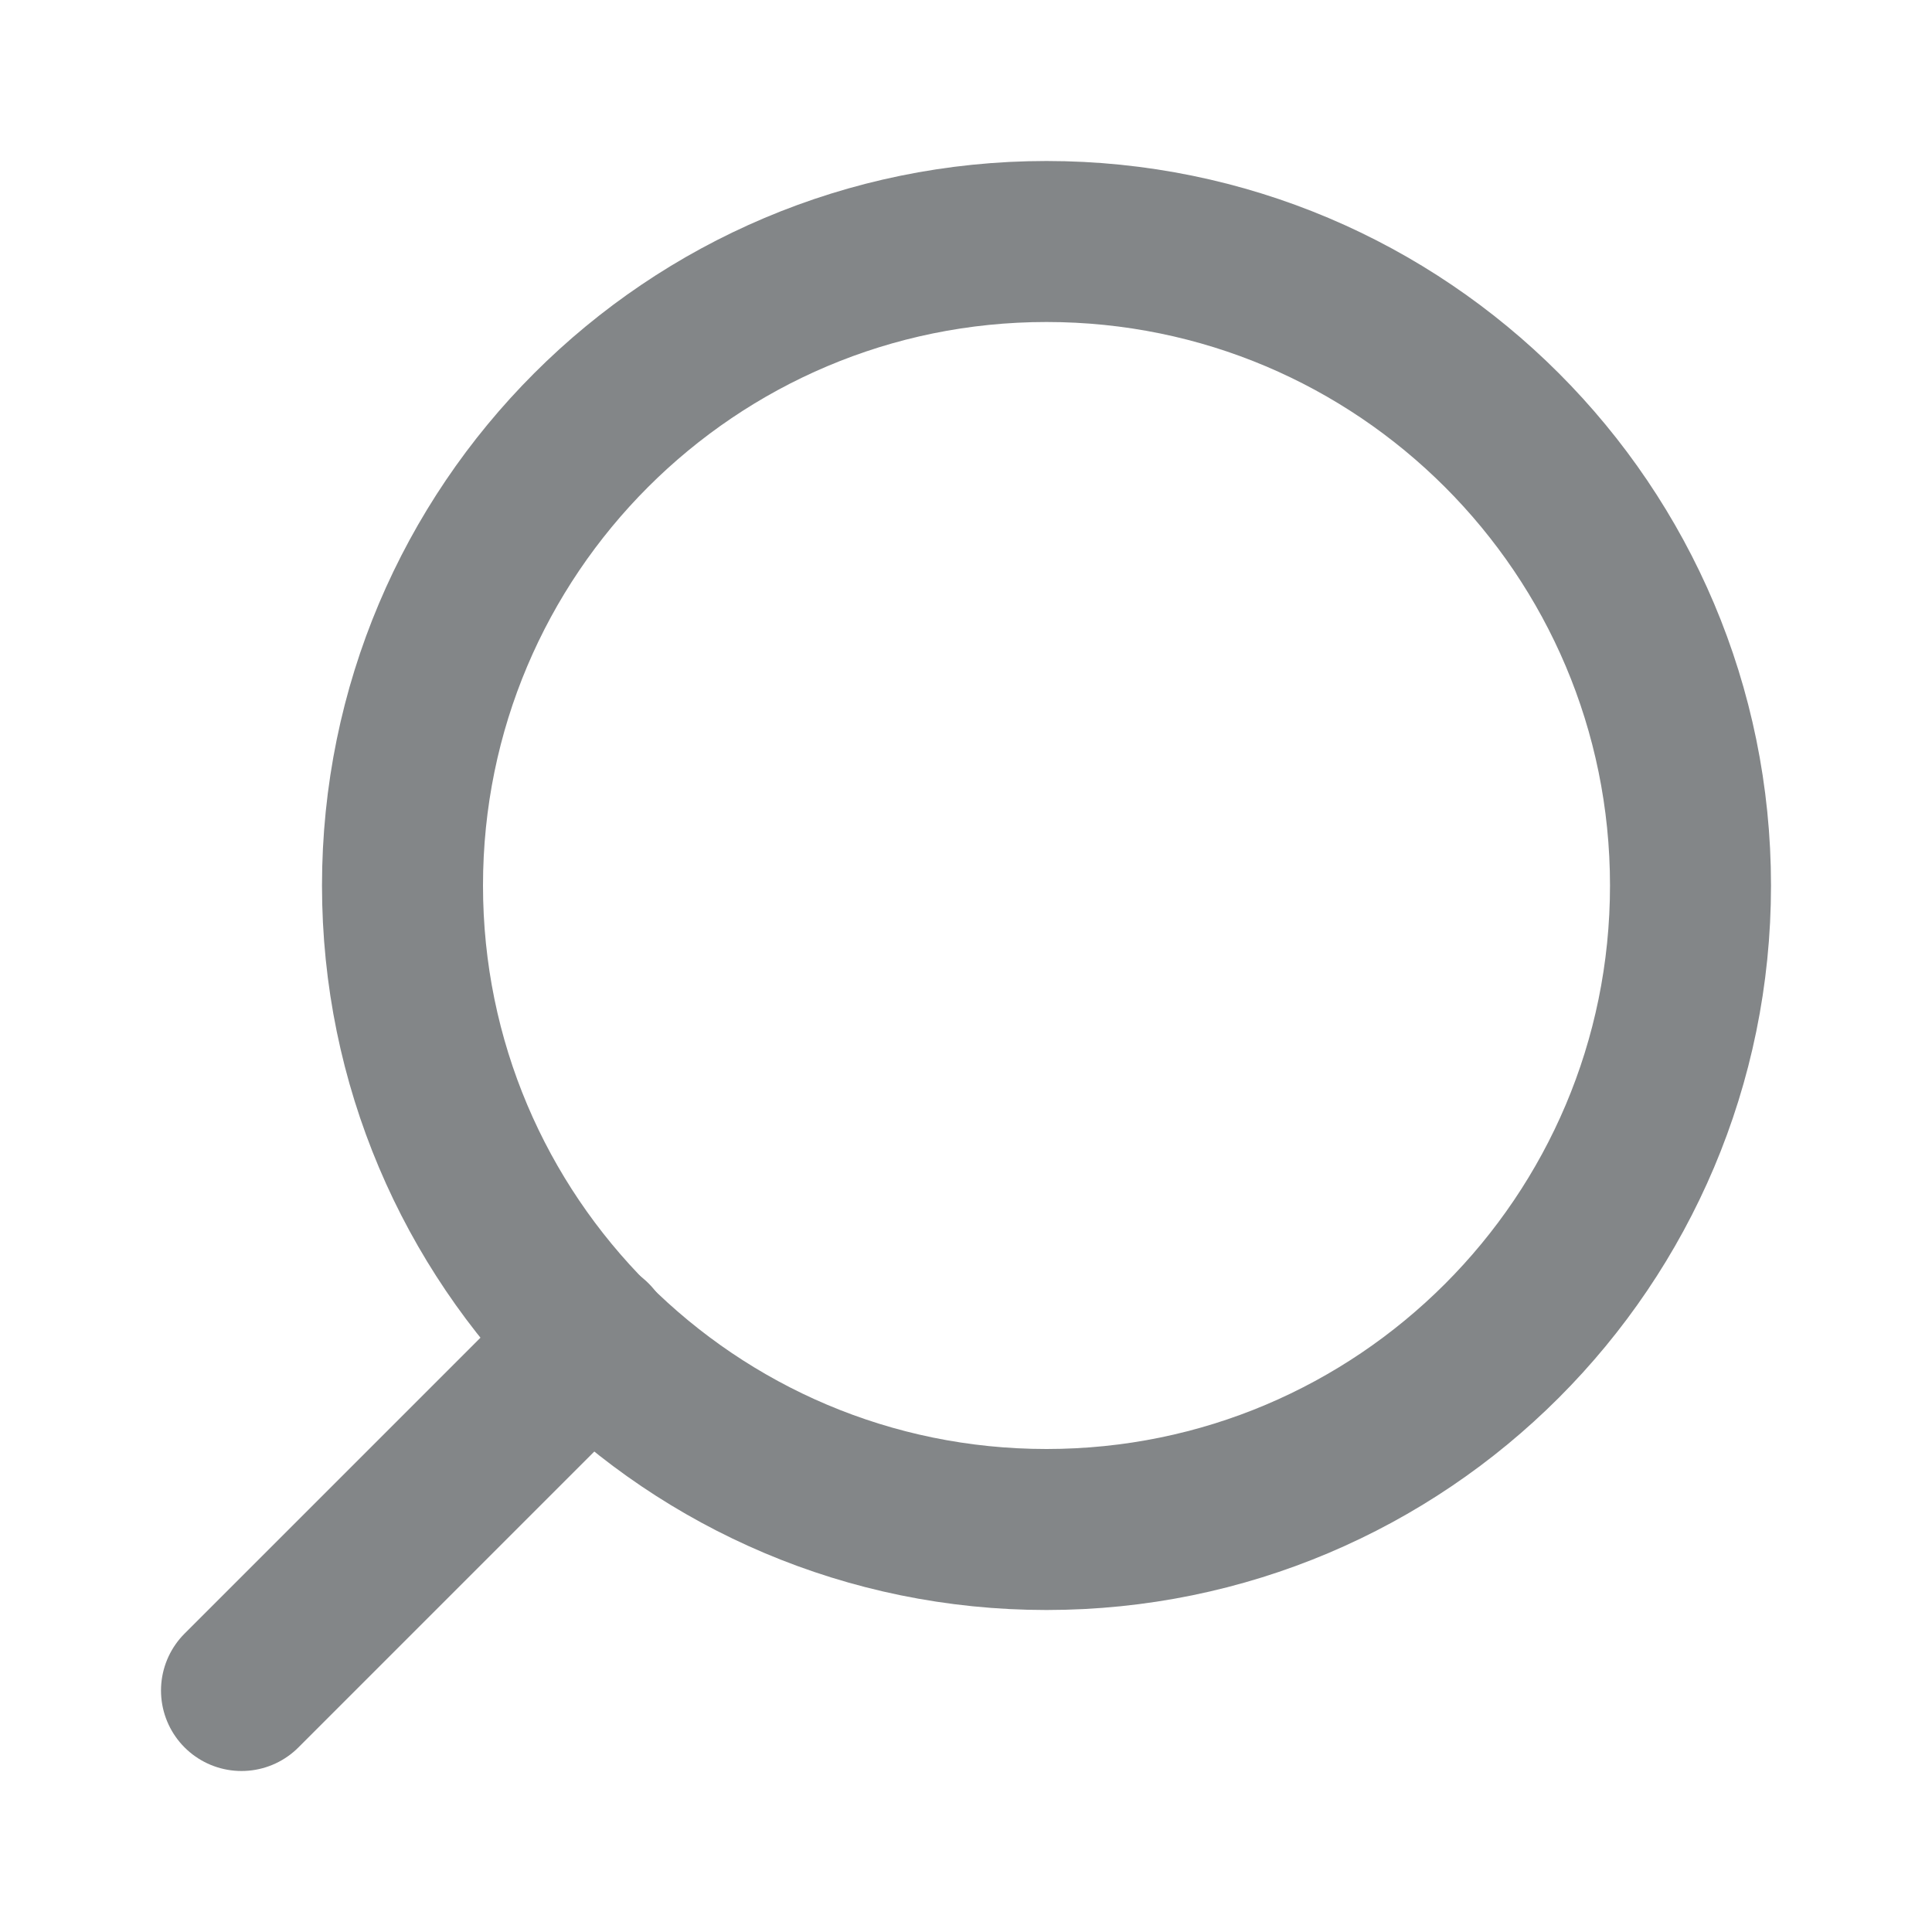
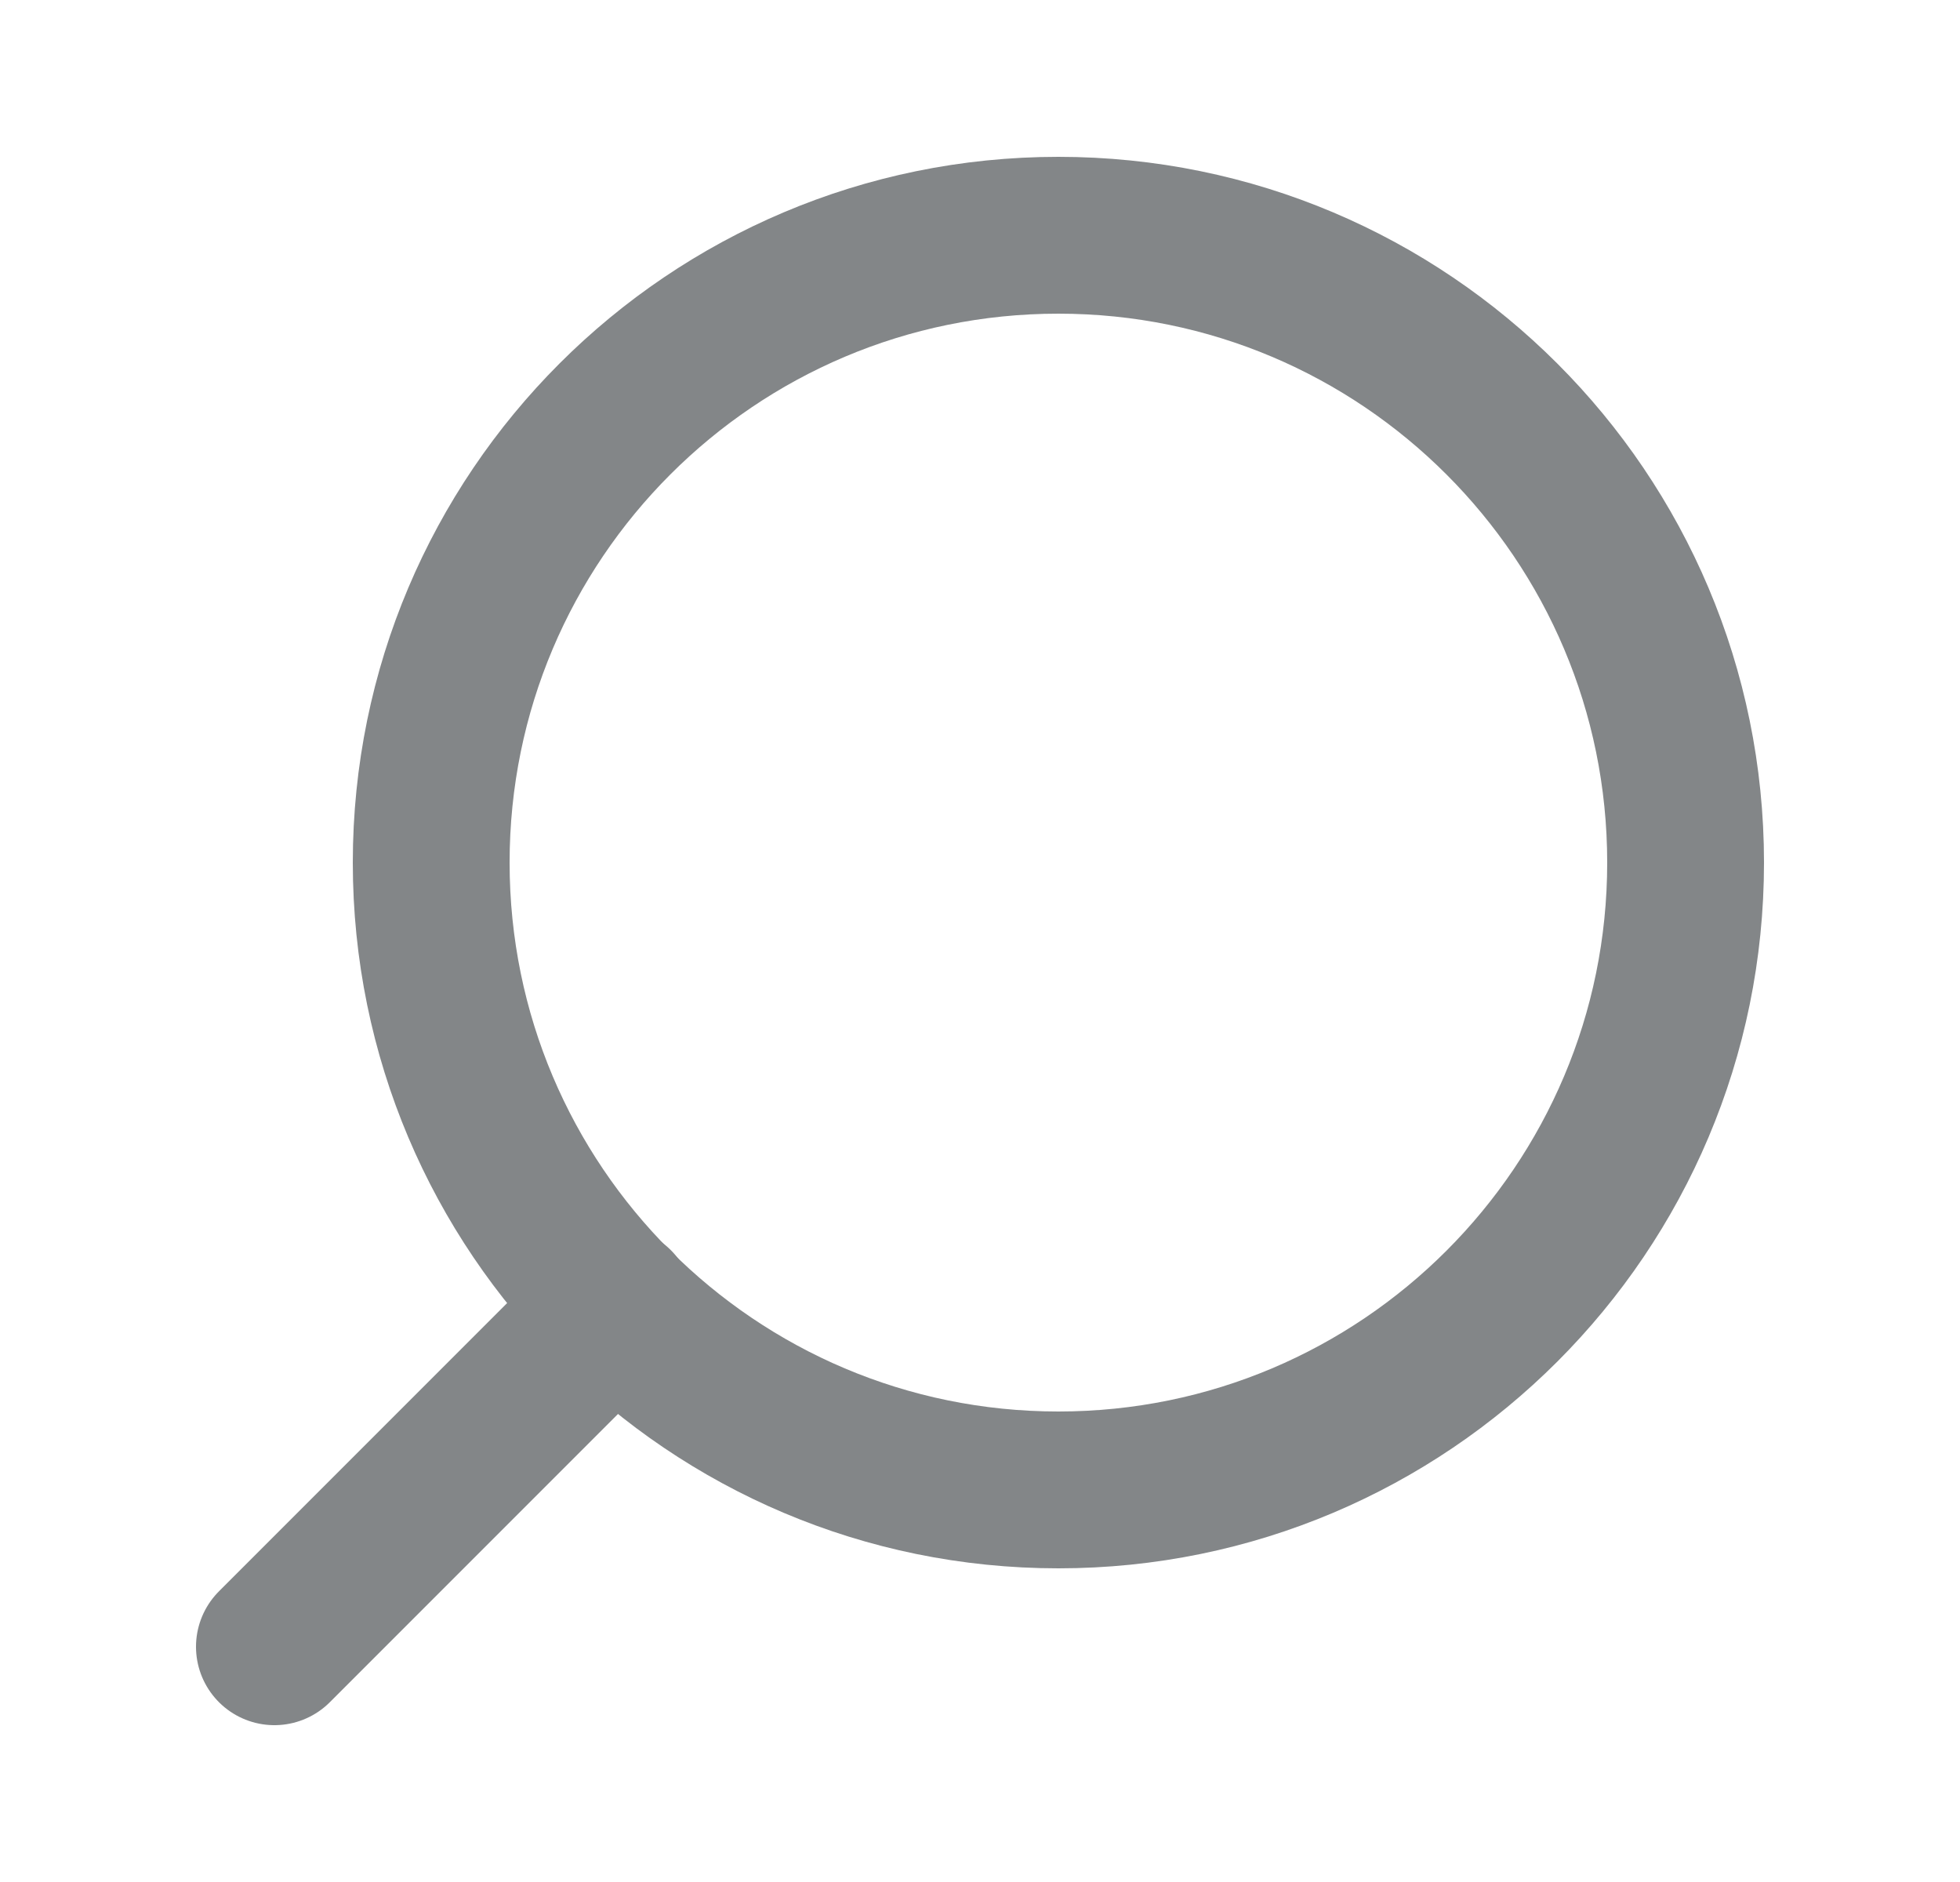
- <svg xmlns="http://www.w3.org/2000/svg" width="24" height="24" viewBox="0 0 24 24" fill="none">
-   <path d="M13 19C8.582 19 5 15.418 5 11C5 6.582 8.582 3 13 3C17.418 3 21 6.582 21 11C21 15.418 17.418 19 13 19Z" stroke="#838688" stroke-width="2" stroke-linecap="round" stroke-linejoin="round" />
-   <path d="M3 21L7.35 16.65" stroke="#838688" stroke-width="2" stroke-linecap="round" stroke-linejoin="round" />
+ <svg xmlns="http://www.w3.org/2000/svg" width="25" height="24" viewBox="0 0 25 24" fill="none">
+   <path d="M13.5 19C9.082 19 5.5 15.418 5.5 11C5.5 6.582 9.082 3 13.5 3C17.918 3 21.5 6.582 21.5 11C21.5 15.418 17.918 19 13.5 19Z" stroke="#838688" stroke-width="2" stroke-linecap="round" stroke-linejoin="round" />
+   <path d="M3.5 21L7.85 16.65" stroke="#838688" stroke-width="2" stroke-linecap="round" stroke-linejoin="round" />
</svg>
